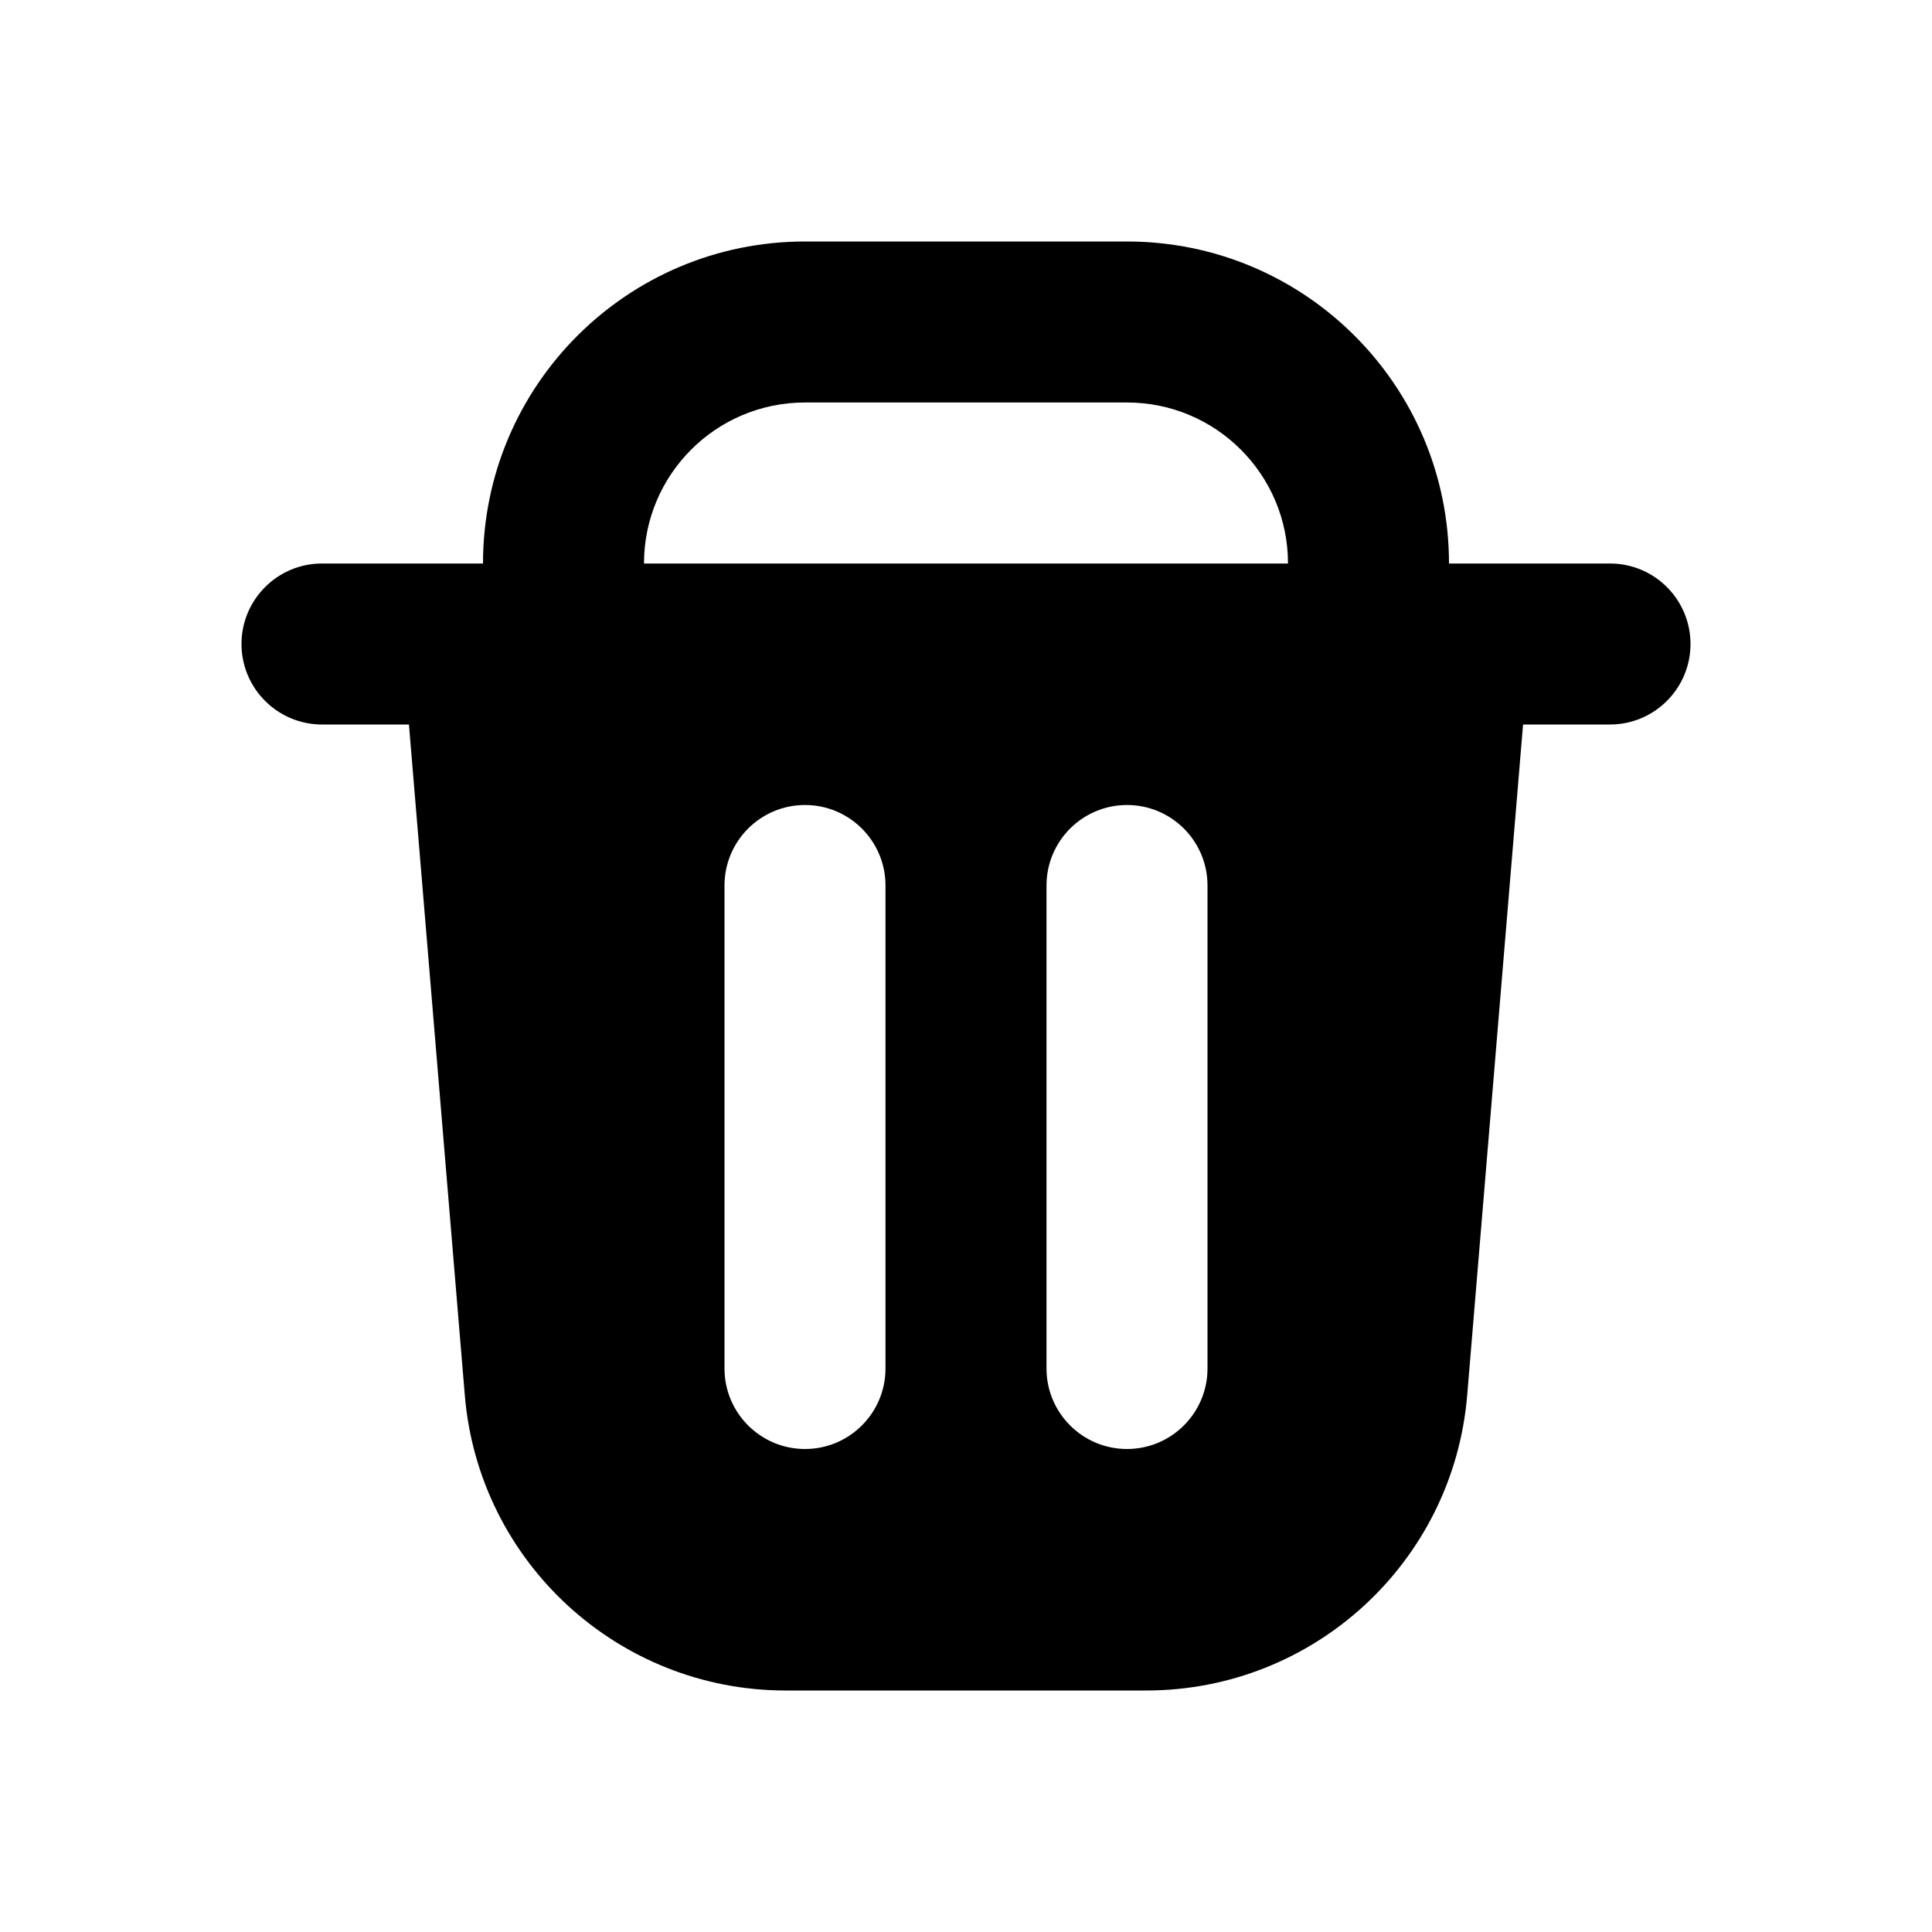
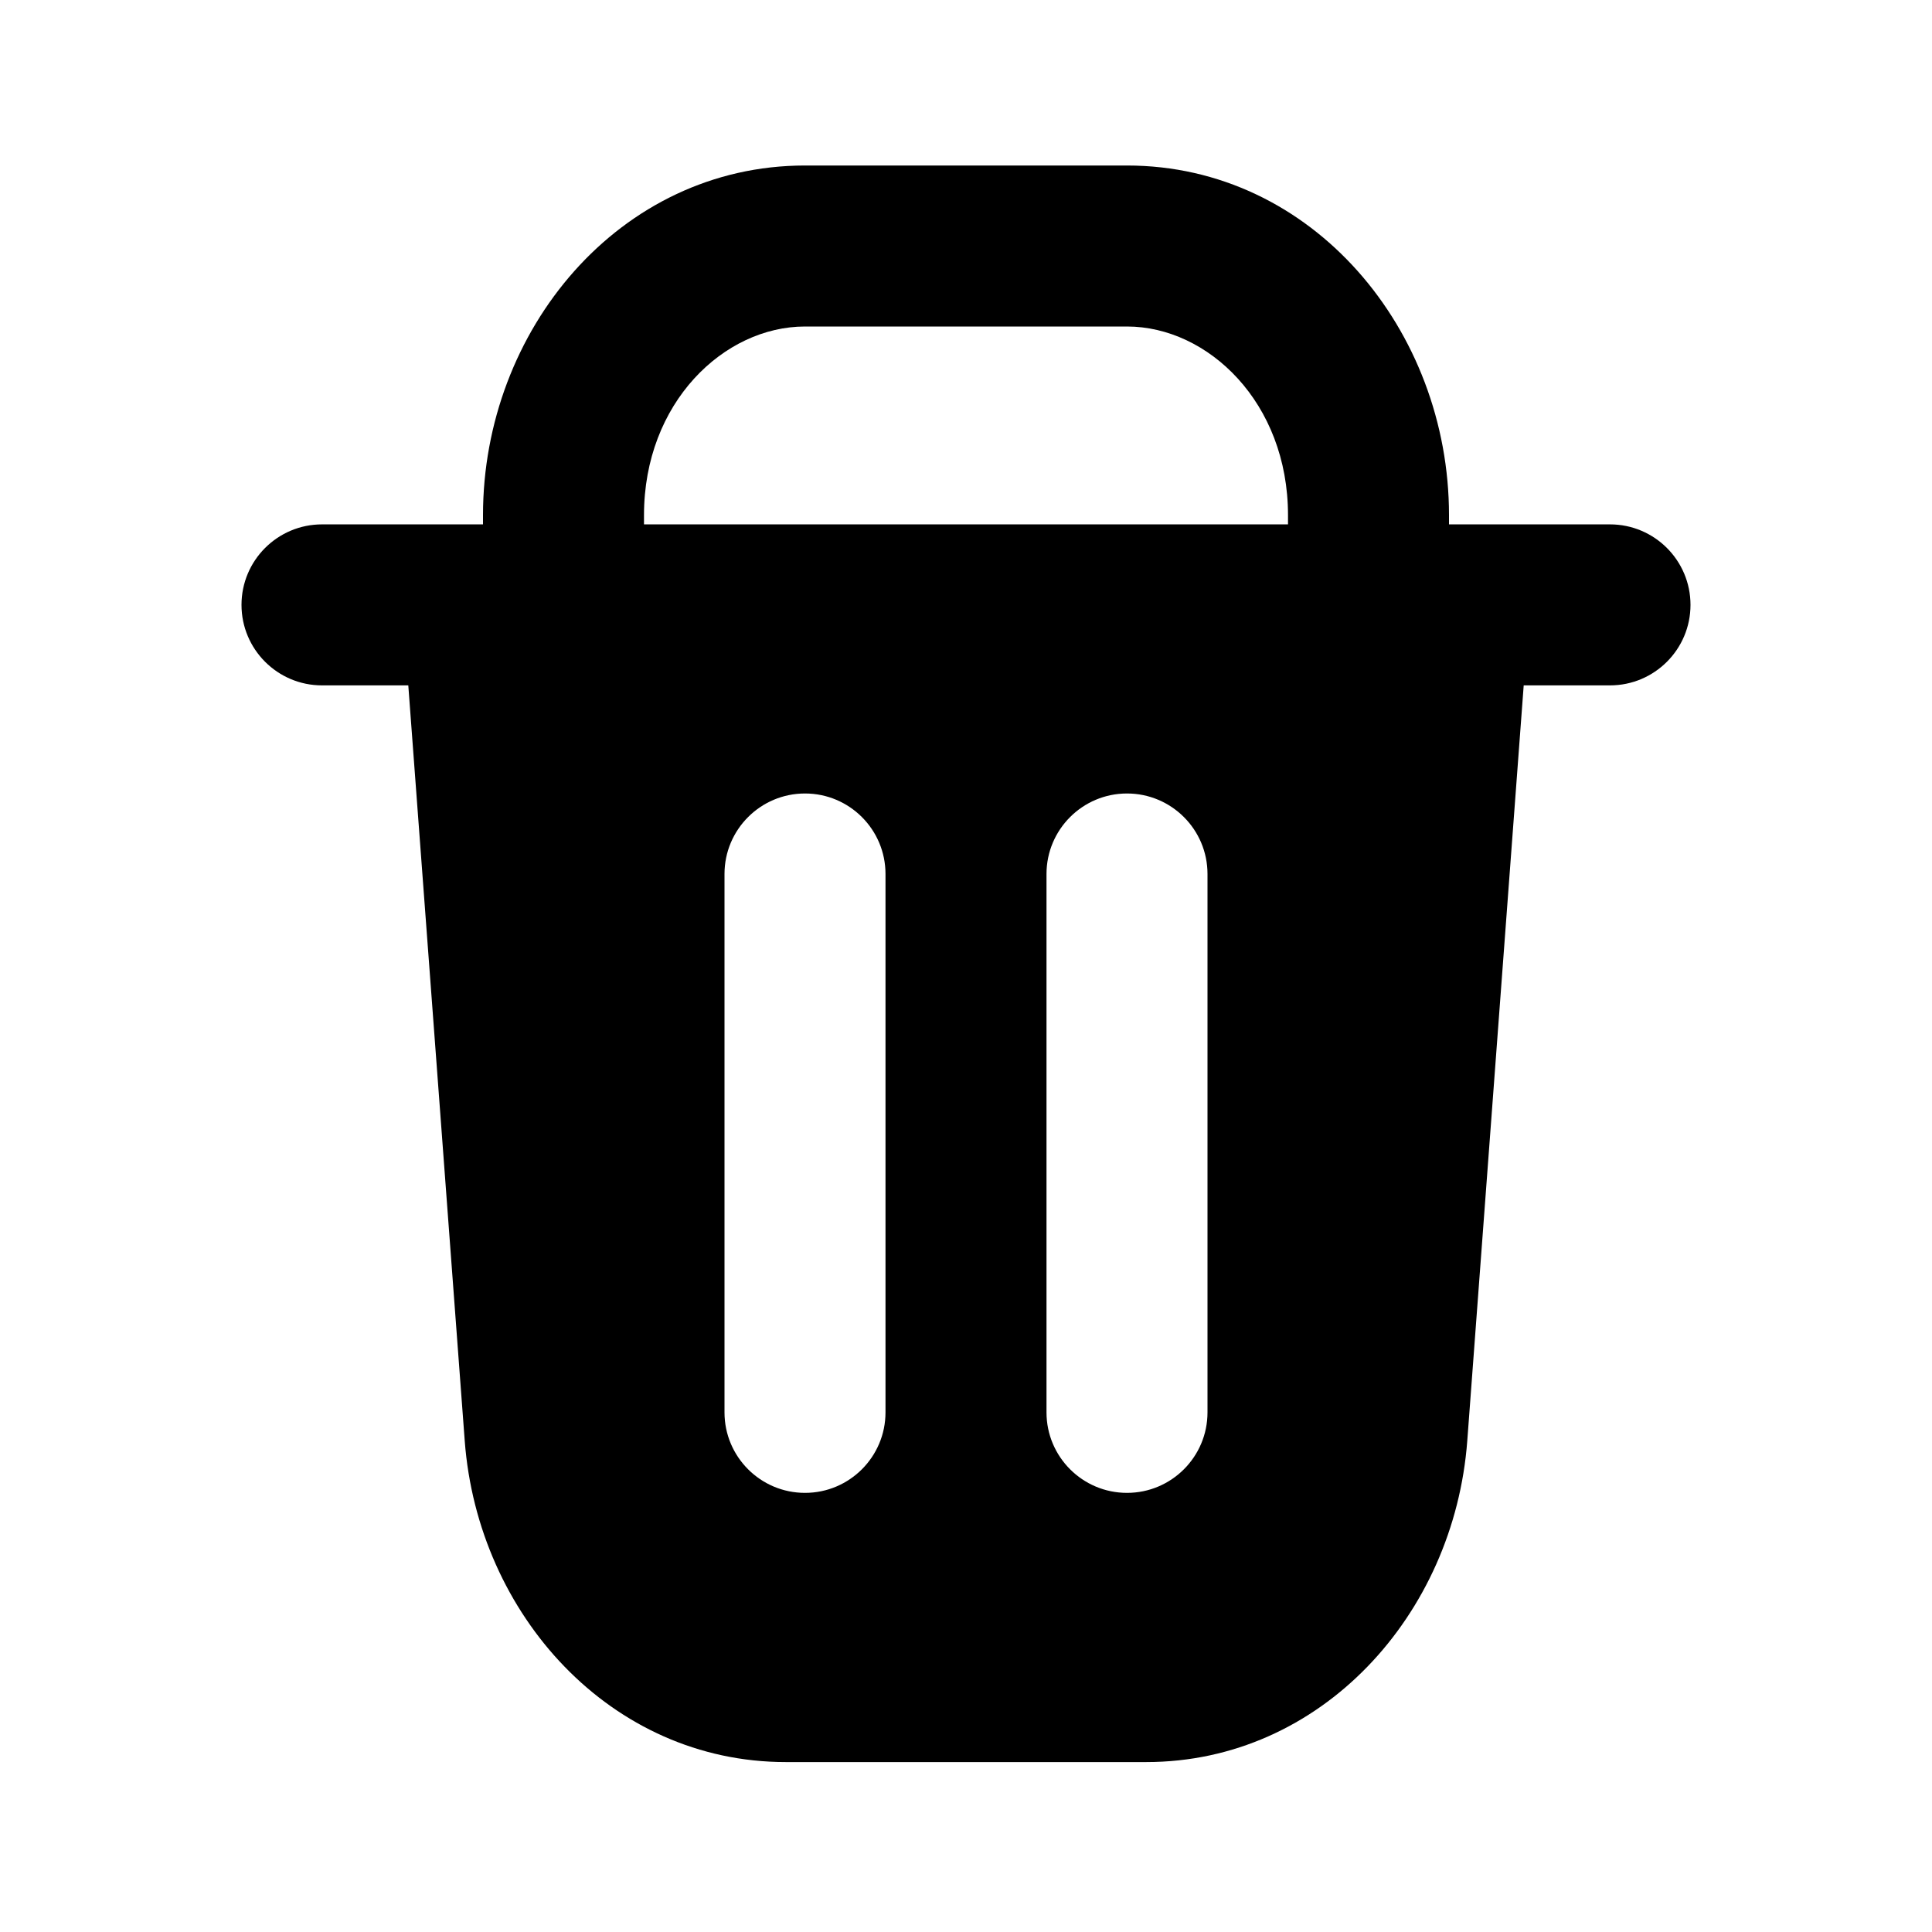
<svg xmlns="http://www.w3.org/2000/svg" width="24" height="24" viewBox="0 0 24 24" fill="none">
-   <path d="M14 3C16.209 3 18 4.791 18 7H20C20.552 7 21 7.448 21 8C21 8.552 20.552 9 20 9H18.92L18.226 17.332C18.053 19.405 16.32 21 14.239 21H9.761C7.68 21 5.947 19.405 5.774 17.332L5.08 9H4C3.448 9 3 8.552 3 8C3 7.448 3.448 7 4 7H6C6 4.791 7.791 3 10 3H14ZM10 10C9.448 10 9 10.448 9 11V17C9 17.552 9.448 18 10 18C10.552 18 11 17.552 11 17V11C11 10.448 10.552 10 10 10ZM14 10C13.448 10 13 10.448 13 11V17C13 17.552 13.448 18 14 18C14.552 18 15 17.552 15 17V11C15 10.448 14.552 10 14 10ZM10 5C8.895 5 8 5.895 8 7H16C16 5.895 15.105 5 14 5H10Z" fill="black" />
+   <path d="M14 2.056C16.308 2.056 18 4.105 18 6.399V6.514H20C20.552 6.514 21 6.962 21 7.514C21 8.066 20.552 8.514 20 8.514H18.928L18.227 17.898C18.065 20.059 16.411 21.889 14.239 21.889H9.761C7.589 21.889 5.935 20.059 5.773 17.898L5.072 8.514H4C3.448 8.514 3 8.066 3 7.514C3 6.962 3.448 6.514 4 6.514H6V6.399C6 4.105 7.692 2.056 10 2.056H14ZM10 9.857C9.448 9.857 9 10.305 9 10.857V17.545C9 18.097 9.448 18.545 10 18.545C10.552 18.545 11 18.097 11 17.545V10.857C11 10.305 10.552 9.857 10 9.857ZM14 9.857C13.448 9.857 13 10.305 13 10.857V17.545C13 18.097 13.448 18.545 14 18.545C14.552 18.545 15 18.097 15 17.545V10.857C15 10.305 14.552 9.857 14 9.857ZM10 4.056C8.995 4.056 8 5 8 6.399V6.514H16V6.399C16 5 15.005 4.056 14 4.056H10Z" fill="black" />
</svg>
